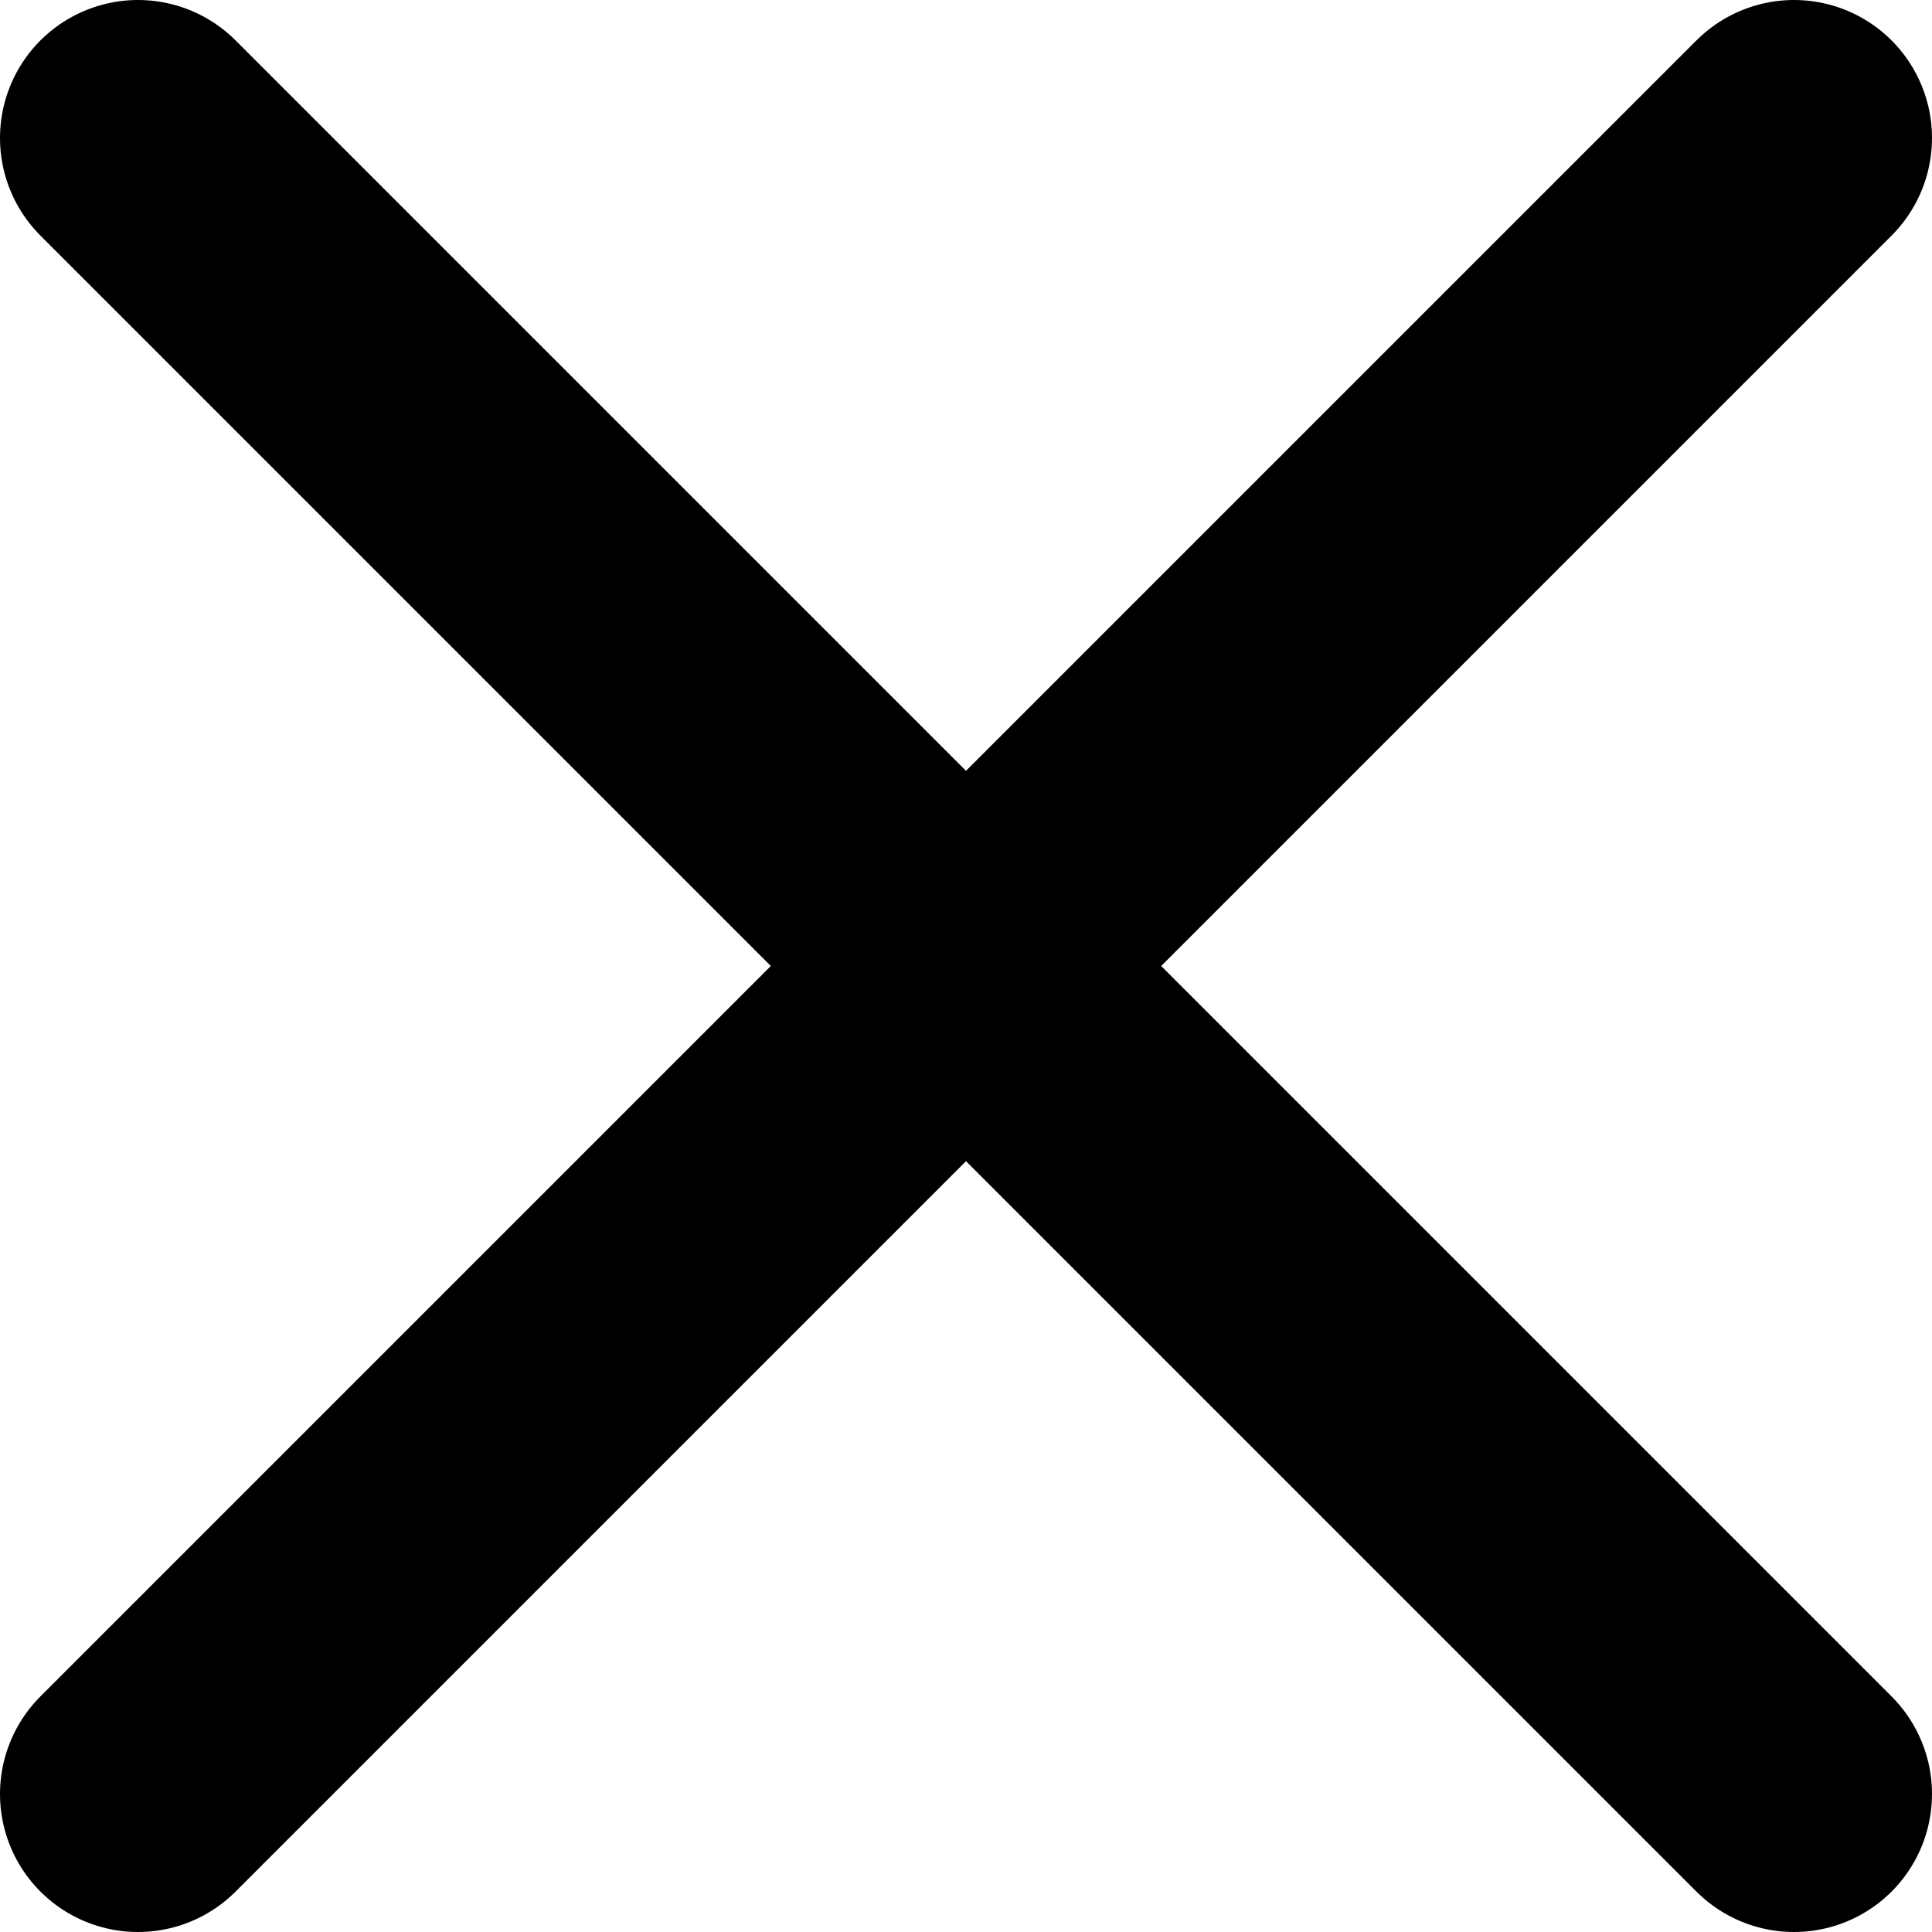
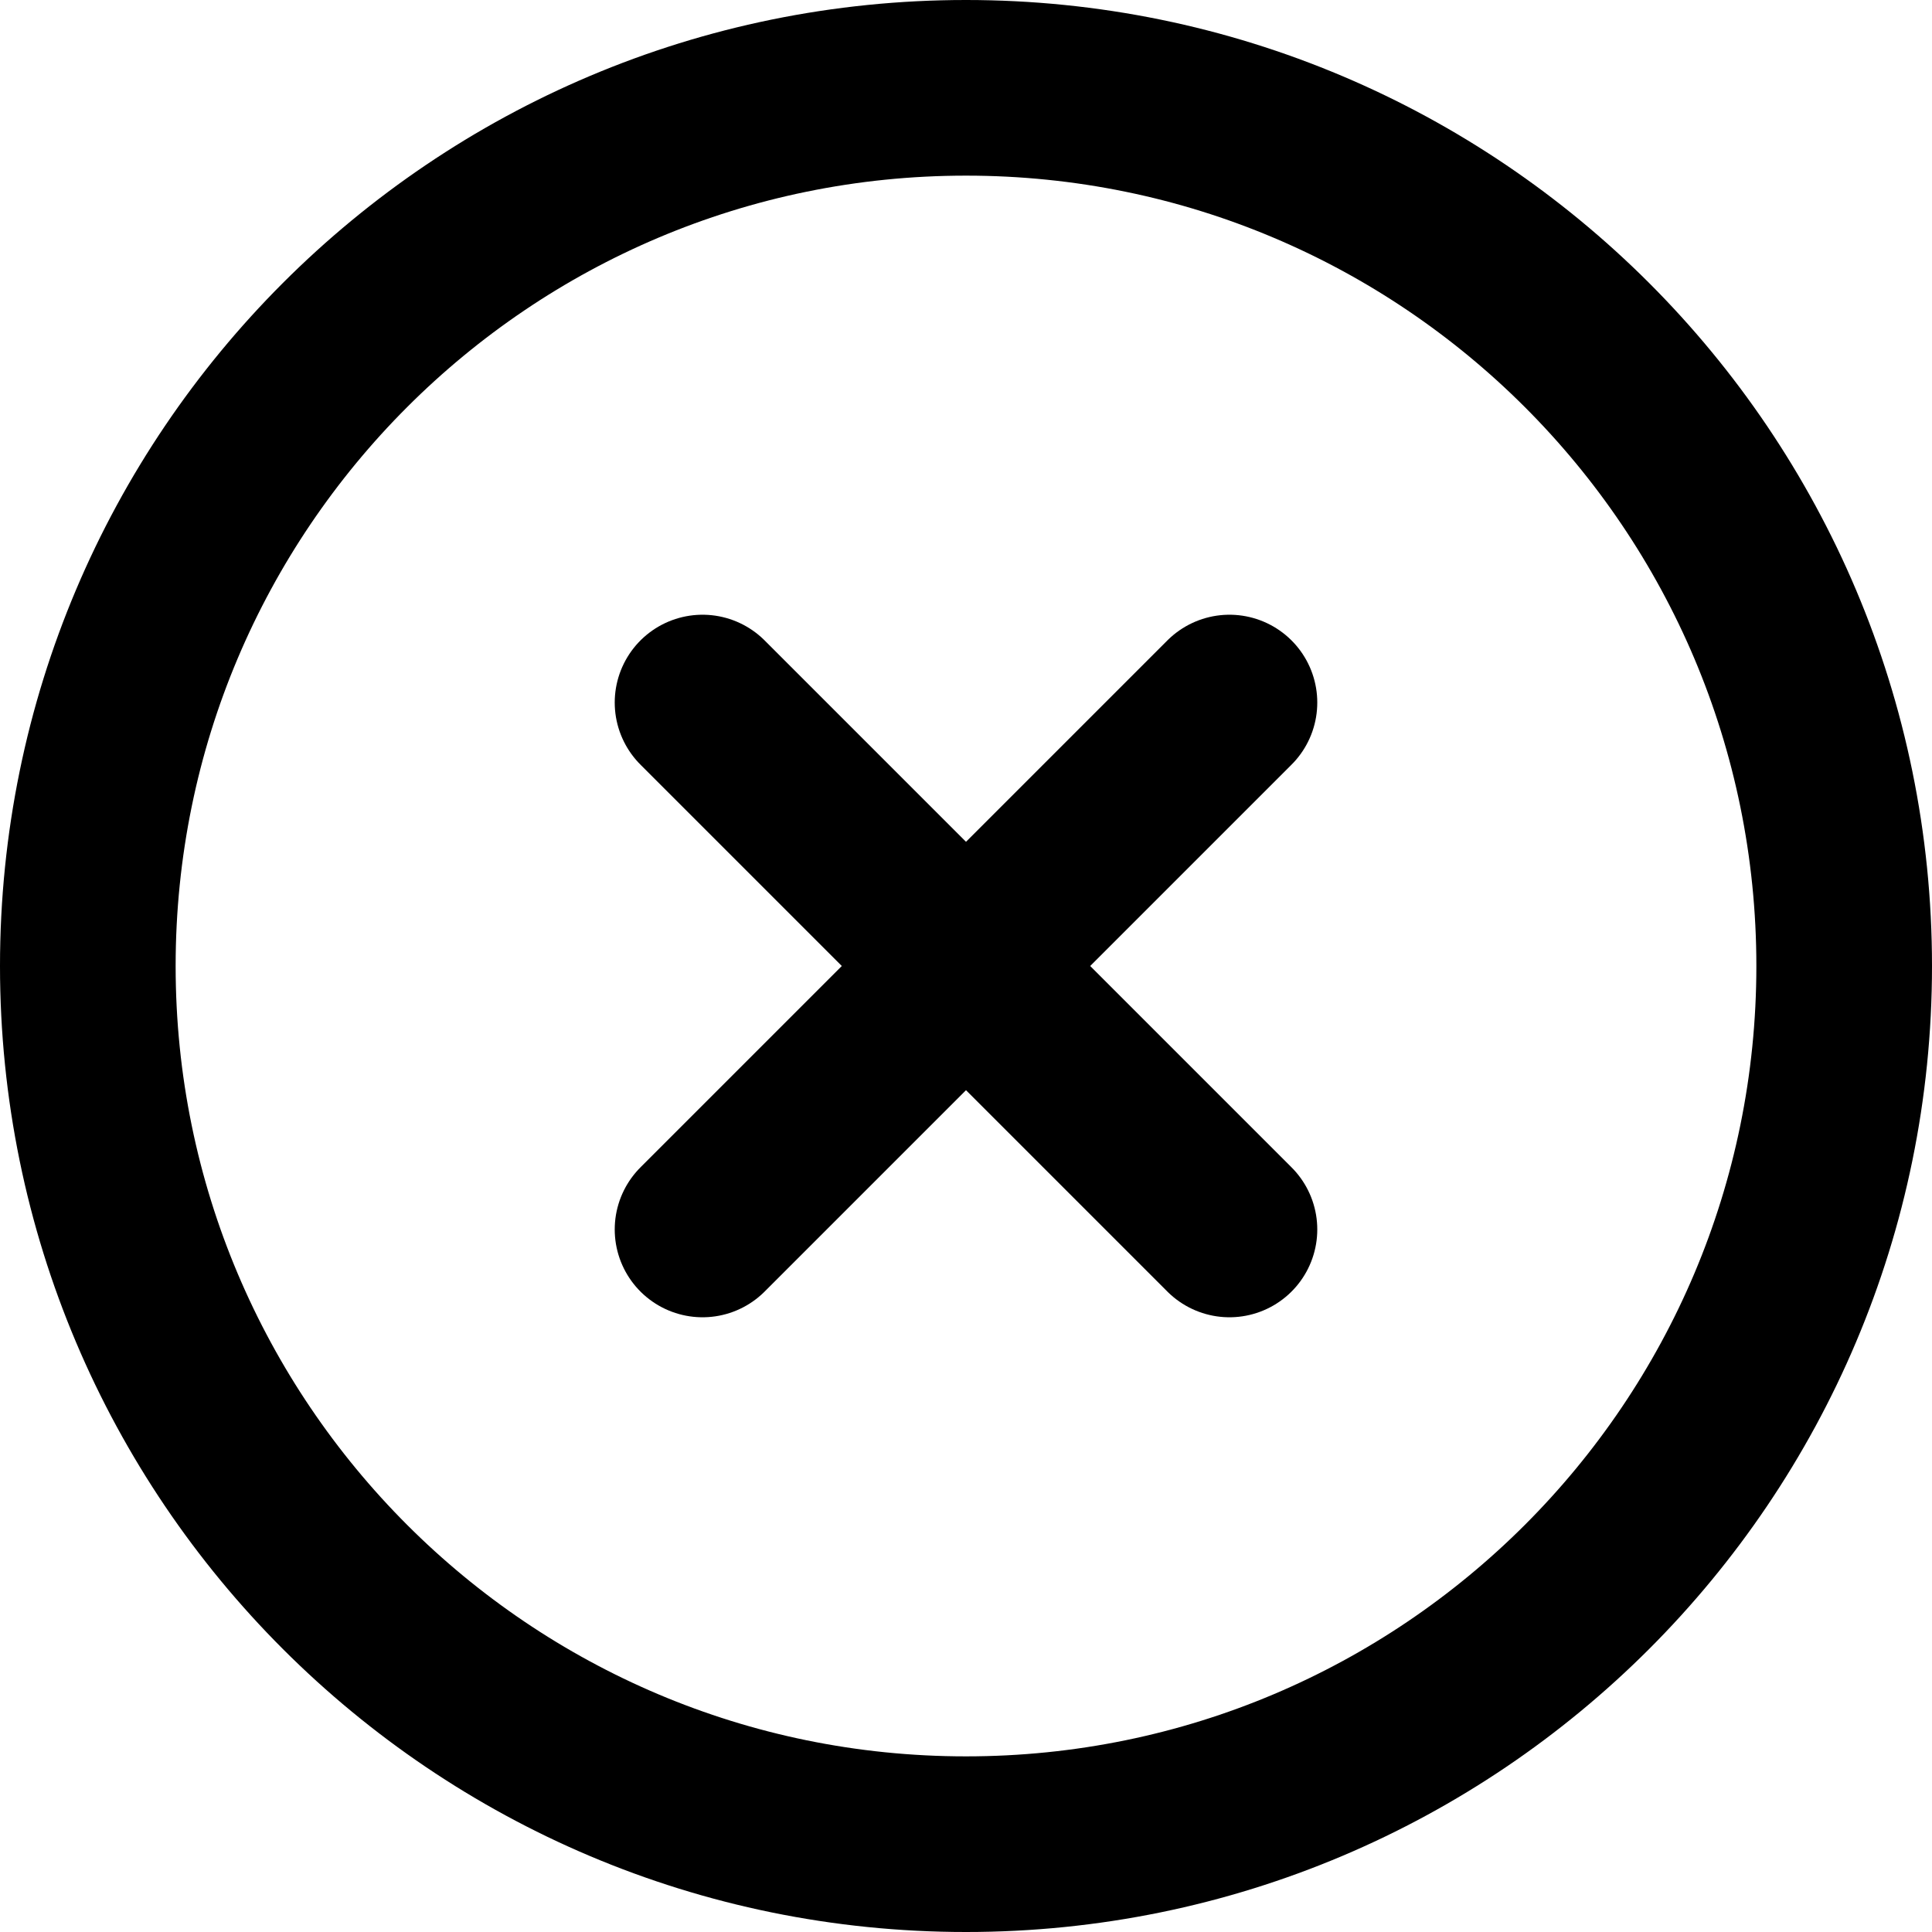
- <svg width="14" height="14" viewBox="0 0 14 14">
-   <line fill="none" stroke="#000" stroke-width="2" x1="1" y1="1" x2="13" y2="13" stroke-linecap="round" />
-   <line fill="none" stroke="#000" stroke-width="2" x1="13" y1="1" x2="1" y2="13" stroke-linecap="round" />
+ <svg width="22" height="22" viewBox="0 0 22 22">
+   <path fill="none" d="M11 21C16.523 21 21 16.523 21 11C21 5.477 16.523 1 11 1C5.477 1 1 5.477 1 11C1 16.523 5.477 21 11 21Z" stroke="#000" stroke-width="2" stroke-linecap="round" stroke-linejoin="round" />
+   <path fill="none" d="M14 8L8 14" stroke="#000" stroke-width="2" stroke-linecap="round" stroke-linejoin="round" />
+   <path fill="none" d="M8 8L14 14" stroke="#000" stroke-width="2" stroke-linecap="round" stroke-linejoin="round" />
</svg>
